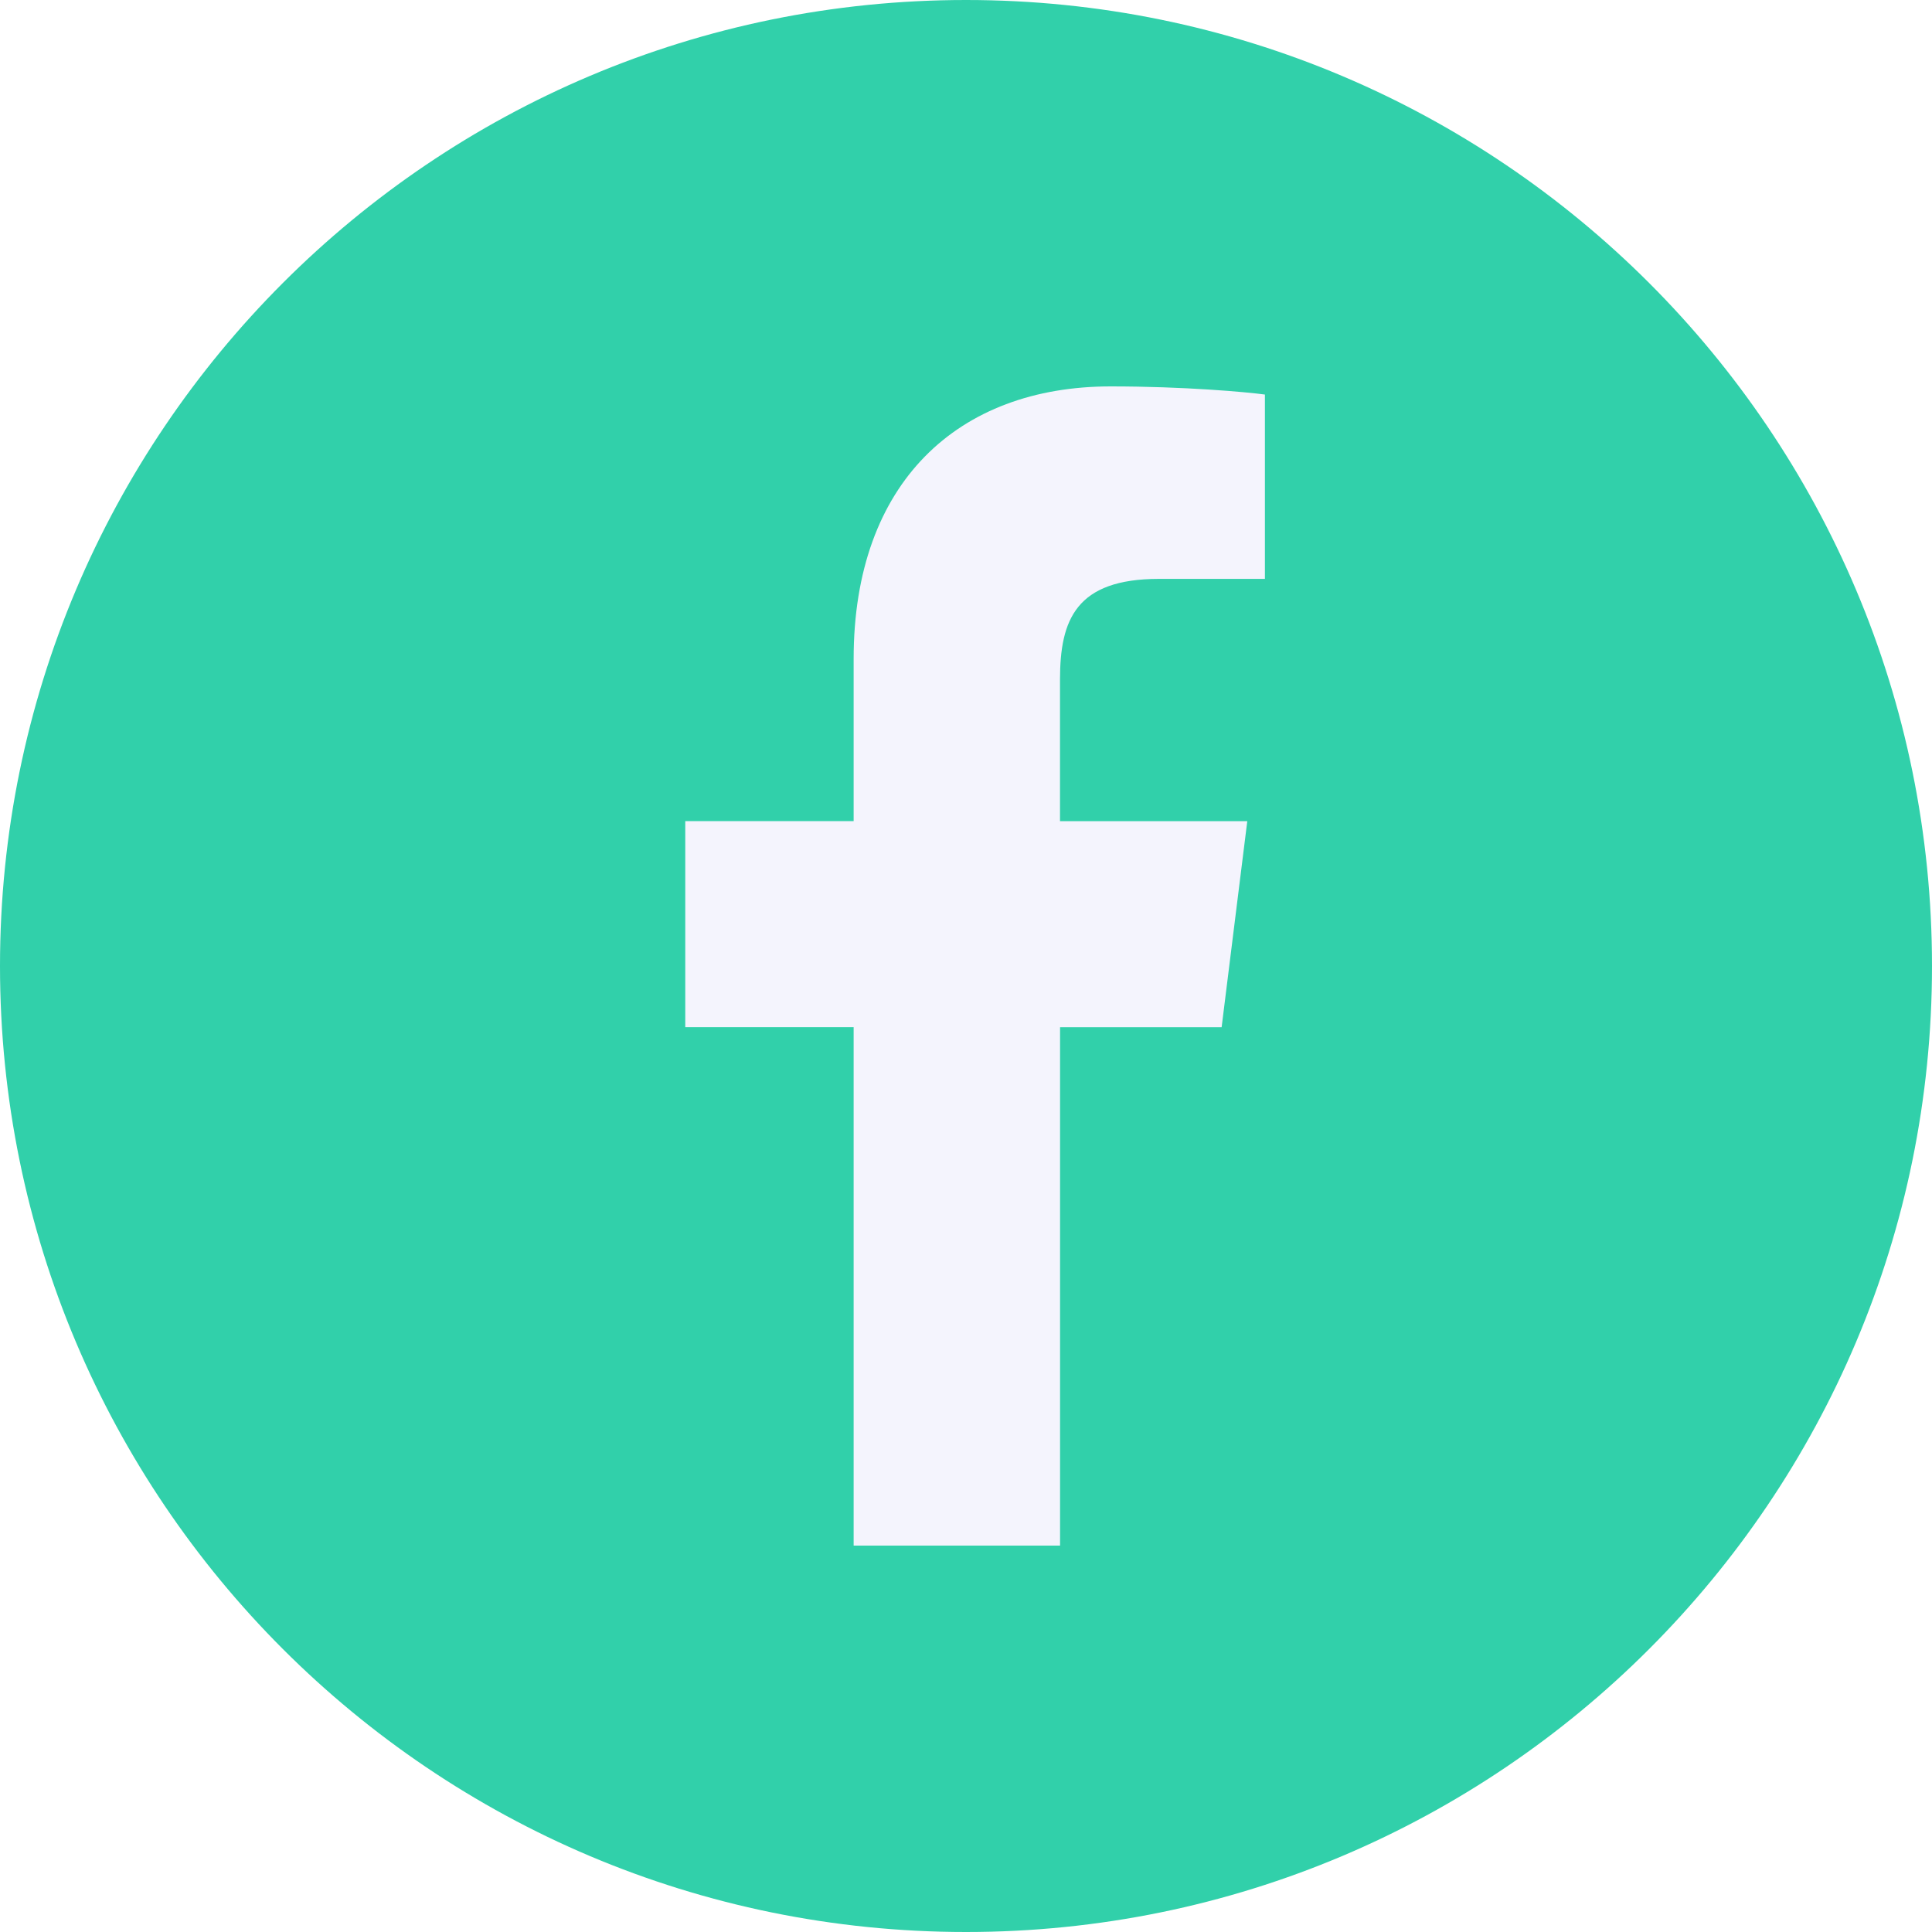
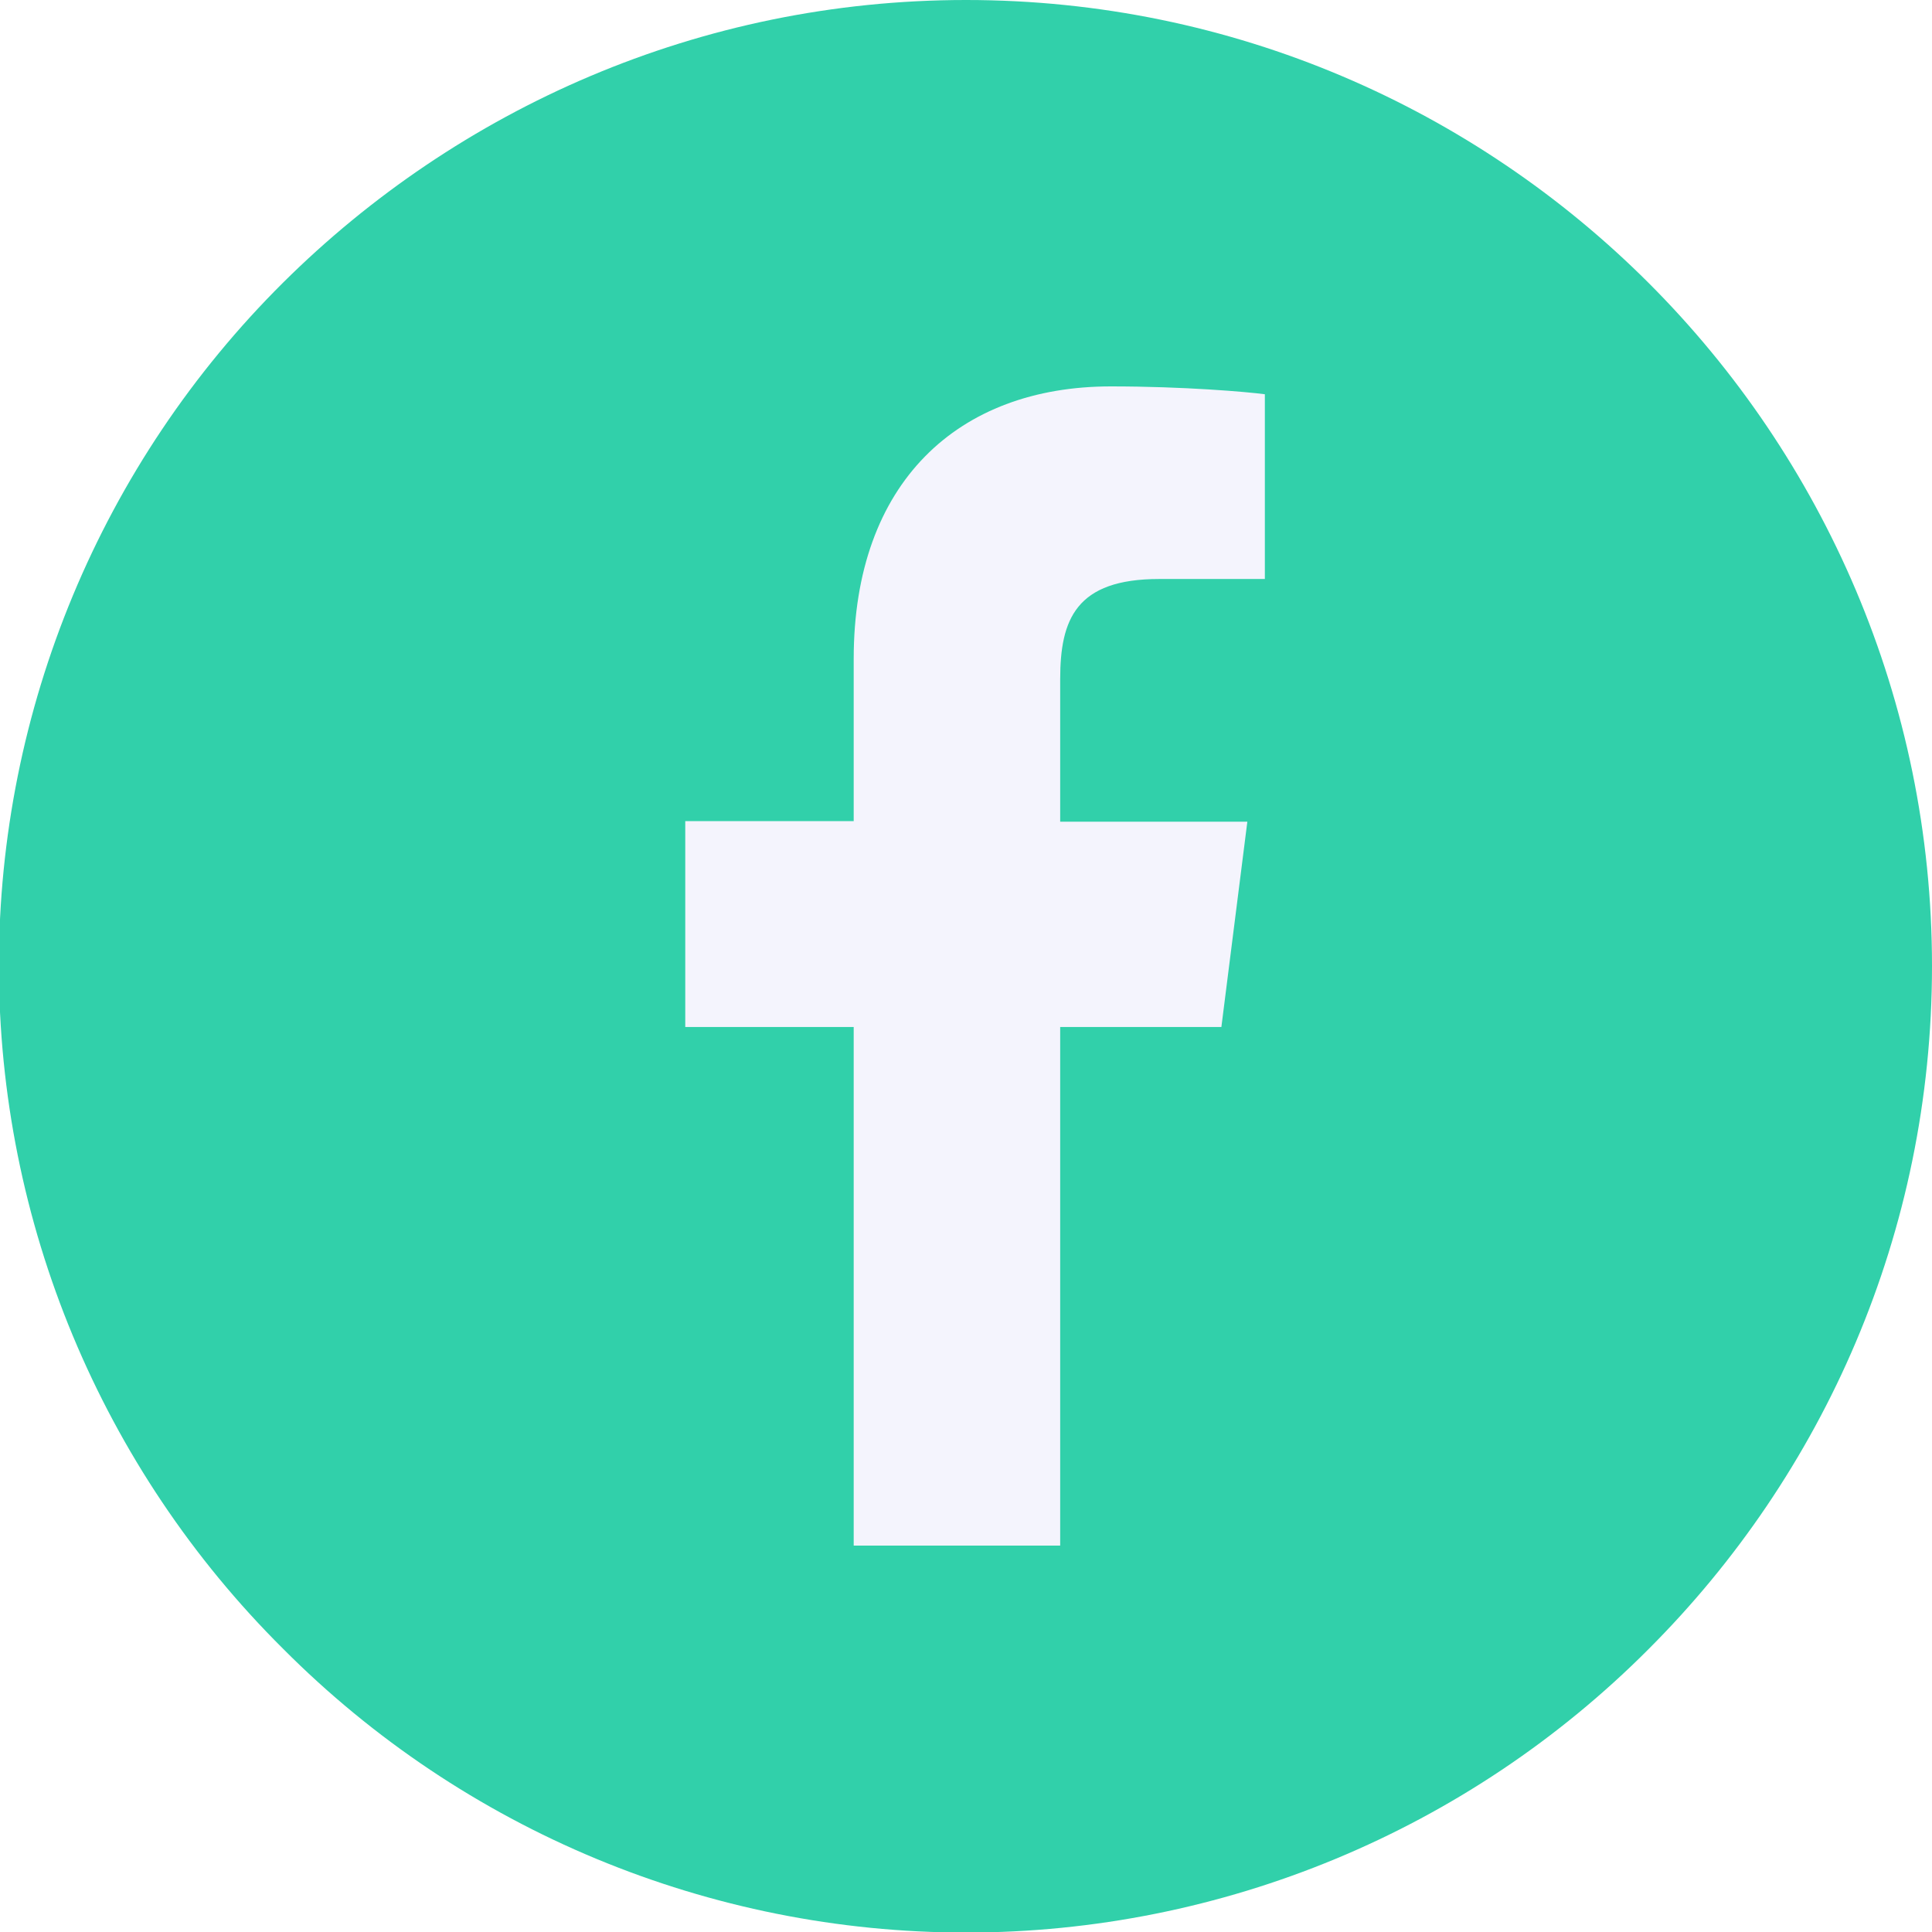
- <svg xmlns="http://www.w3.org/2000/svg" version="1.1" width="32" height="32" viewBox="0 0 32 32">
-   <path fill="#31d0aa" d="M32 16c0 4.418-1.791 8.418-4.686 11.314s-6.895 4.686-11.314 4.686c-4.418 0-8.418-1.791-11.314-4.686s-4.686-6.895-4.686-11.314c0-4.418 1.791-8.418 4.686-11.314s6.895-4.686 11.314-4.686c4.418 0 8.418 1.791 11.314 4.686s4.686 6.895 4.686 11.314z" />
-   <path fill="#f4f4fd" d="M19.198 9.588h1.753v-3.053c-0.302-0.042-1.342-0.135-2.554-0.135-2.527 0-4.258 1.59-4.258 4.511v2.689h-2.789v3.413h2.789v8.587h3.419v-8.586h2.676l0.425-3.413h-3.102v-2.351c0.001-0.986 0.266-1.662 1.641-1.662z" />
+ <svg xmlns="http://www.w3.org/2000/svg" width="32" height="32">
+   <path fill="#31d0aa" d="M32 16c0 4.42-1.8 8.42-4.69 11.31a15.96 15.96 0 0 1-22.62 0 15.95 15.95 0 0 1 0-22.63C7.59 1.8 11.59 0 16 0c4.42 0 8.42 1.8 11.31 4.69S32 11.59 32 16z" />
+   <path fill="#f4f4fd" d="M19.2 9.59h1.75V6.53c-.3-.04-1.34-.13-2.55-.13-2.53 0-4.26 1.59-4.26 4.51v2.69h-2.79v3.41h2.79v8.59h3.42v-8.59h2.67l.43-3.4h-3.1v-2.36c0-.99.26-1.66 1.64-1.66z" />
</svg>
